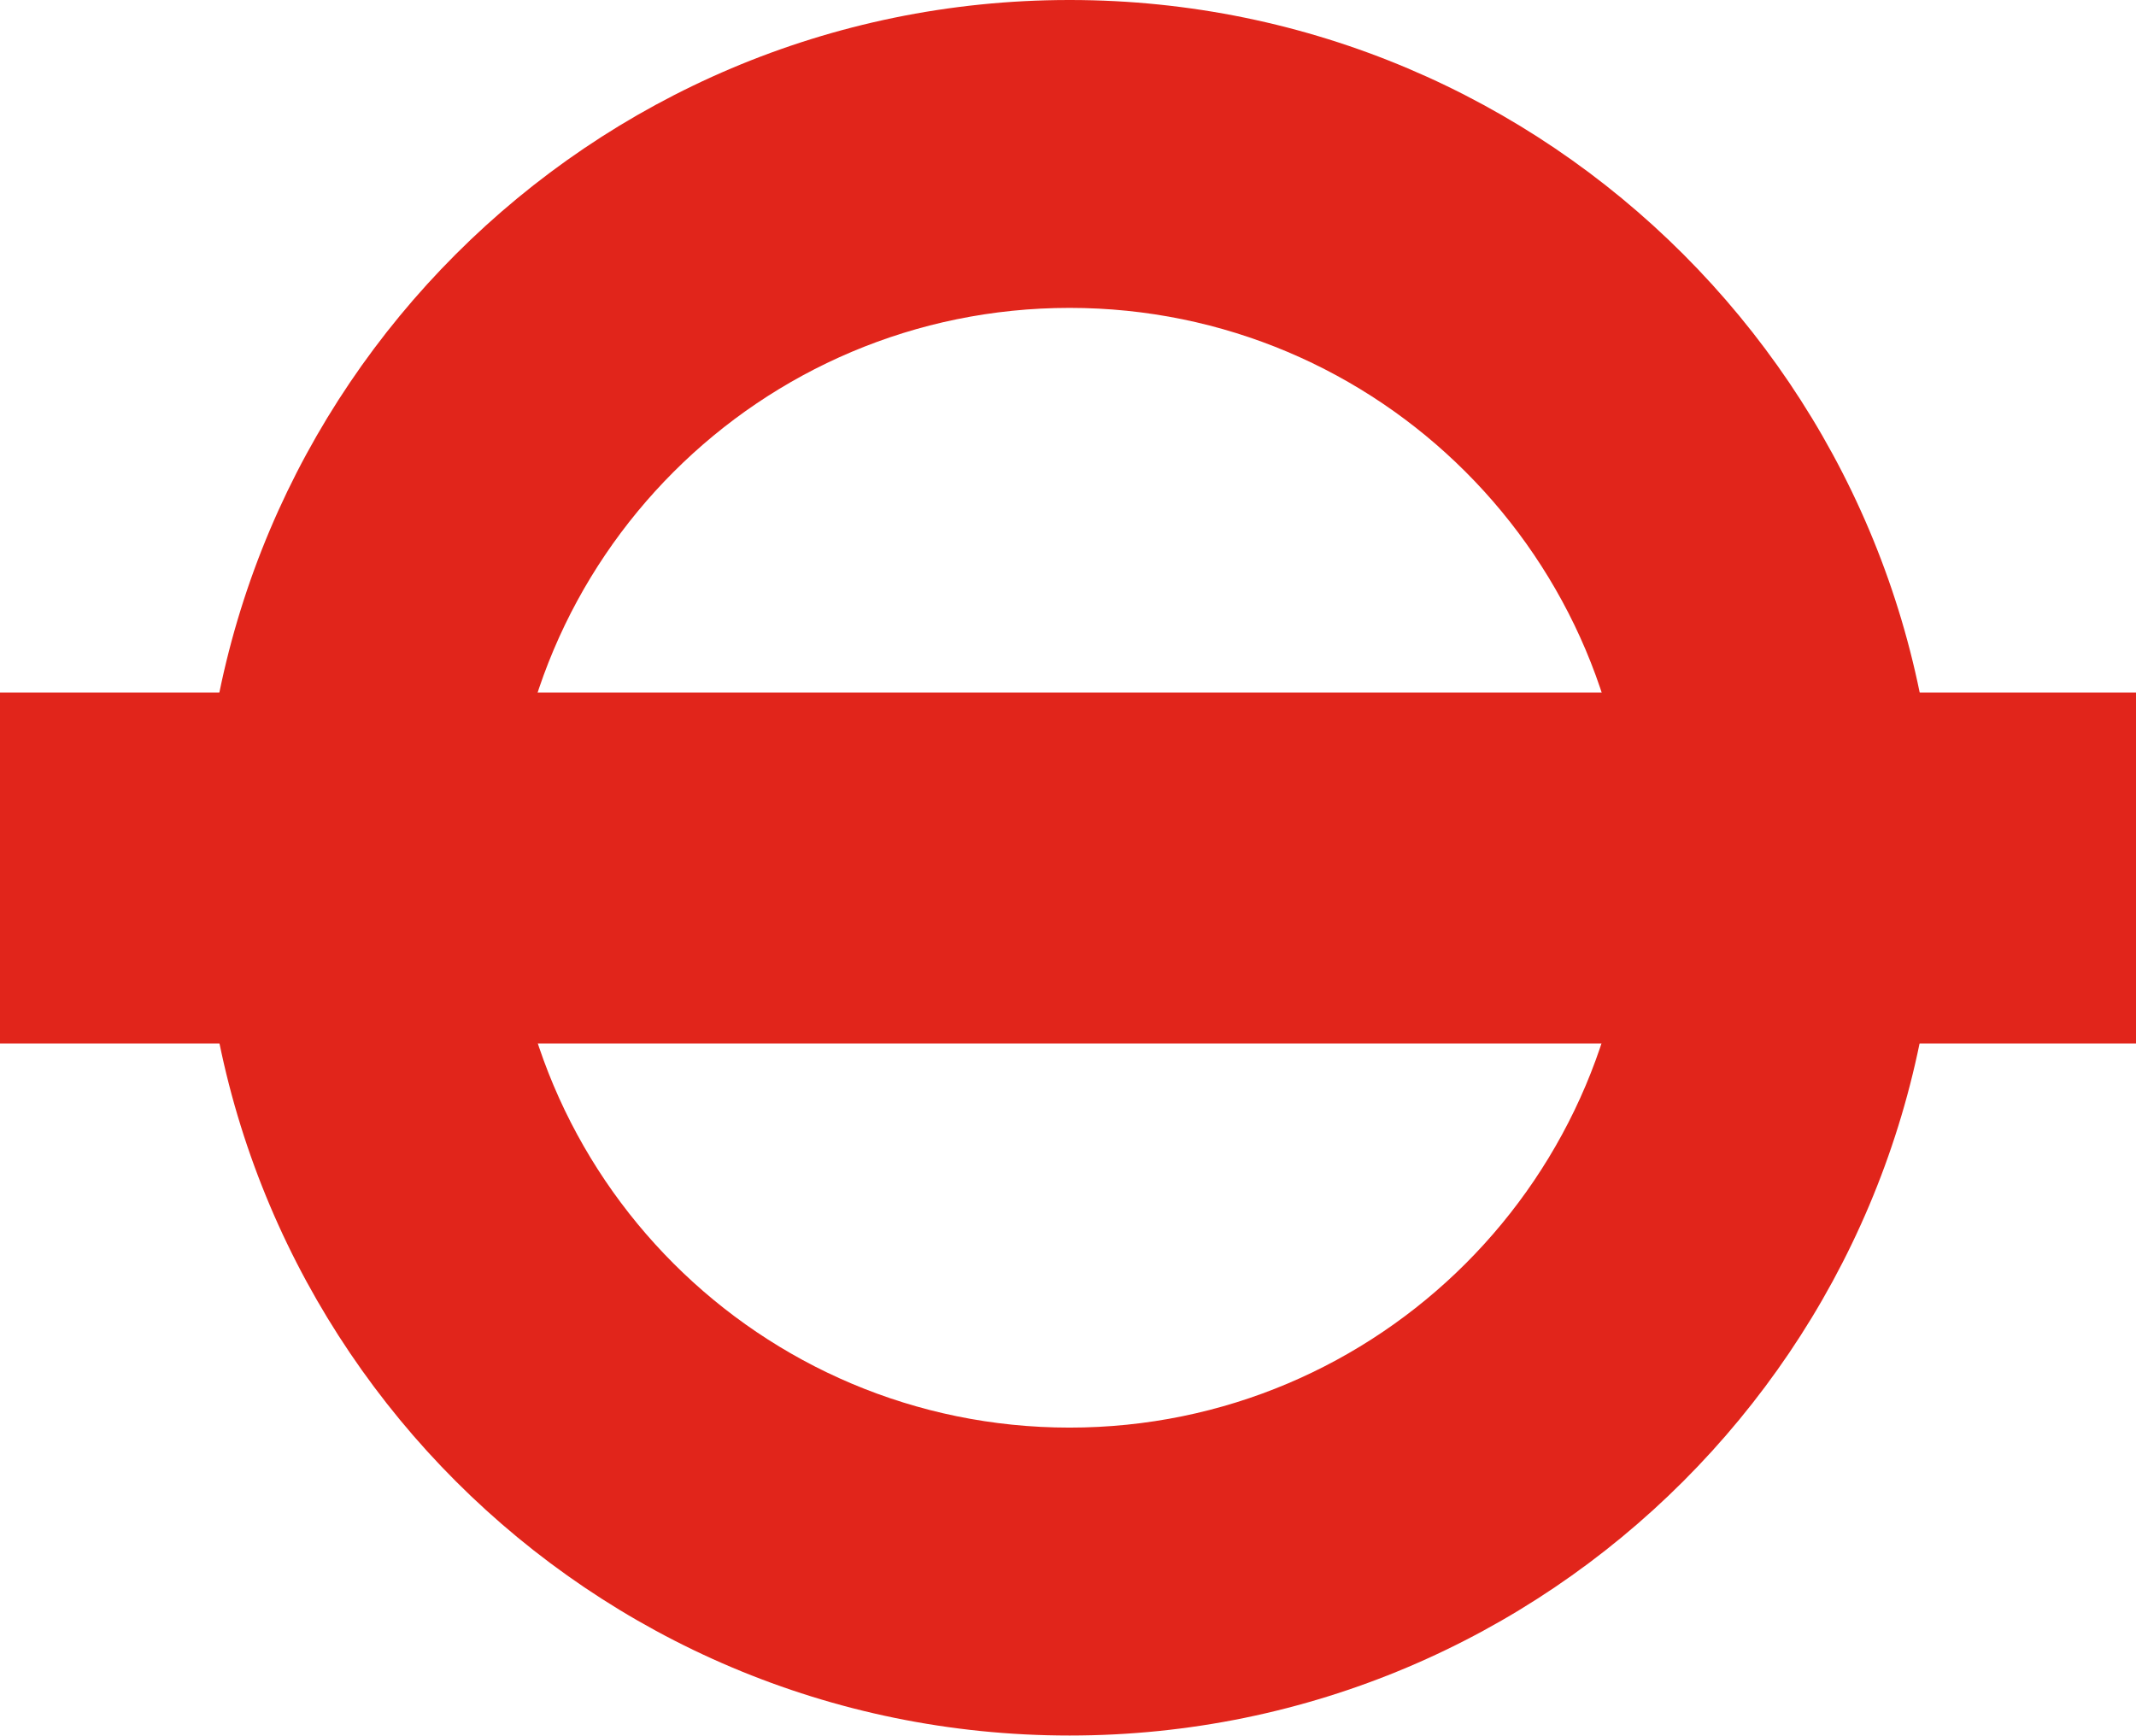
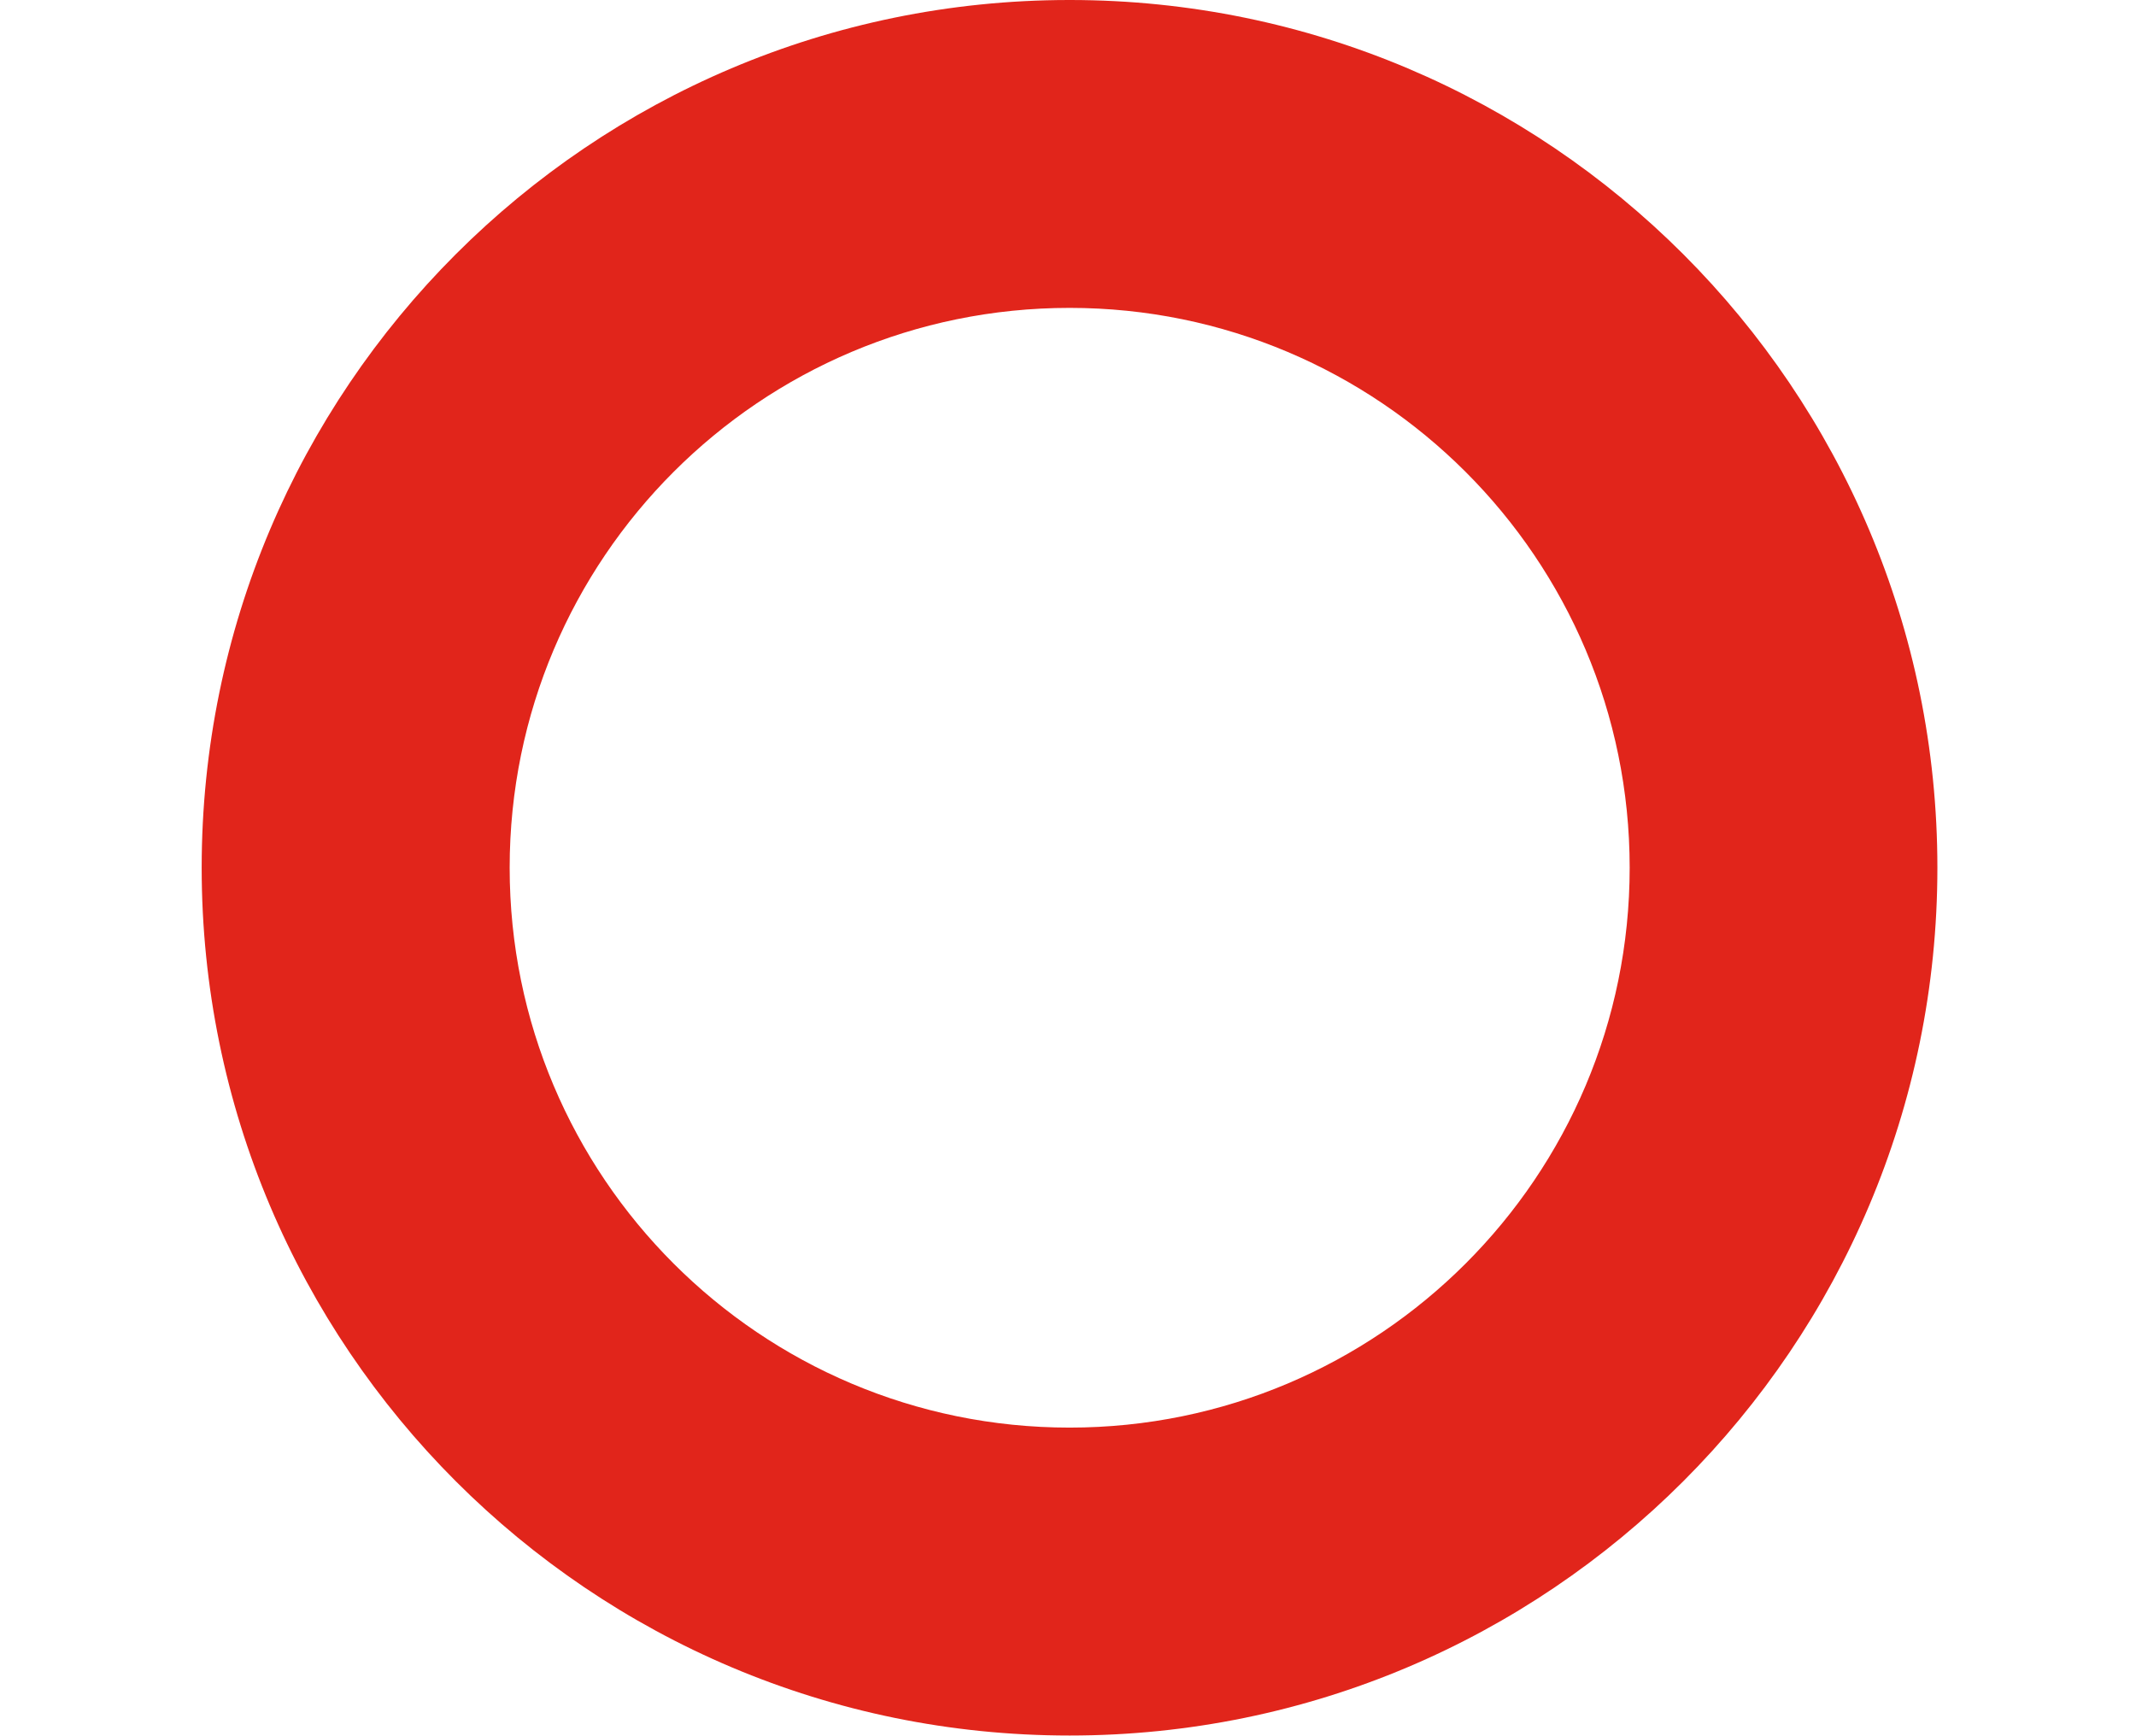
<svg xmlns="http://www.w3.org/2000/svg" version="1.1" id="Capa_1" x="0px" y="0px" viewBox="0 0 615.327 500" enable-background="new 0 0 615.327 500" xml:space="preserve">
  <g>
    <path fill="#E1251B" d="M469.467,249.984c0,89.075-72.27,161.306-161.345,161.306c-89.099,0-161.301-72.231-161.301-161.306   c0-89.07,72.202-161.283,161.301-161.283C397.197,88.701,469.467,160.914,469.467,249.984 M307.926,0   C169.924,0.106,58.097,111.992,58.097,249.984C58.097,388.062,170.029,500,308.122,500c138.064,0,249.99-111.938,249.99-250.016   C558.112,111.992,446.291,0.106,308.318,0H307.926z" />
-     <rect y="199.512" fill="#E1251B" width="615.327" height="101.129" />
  </g>
</svg>
